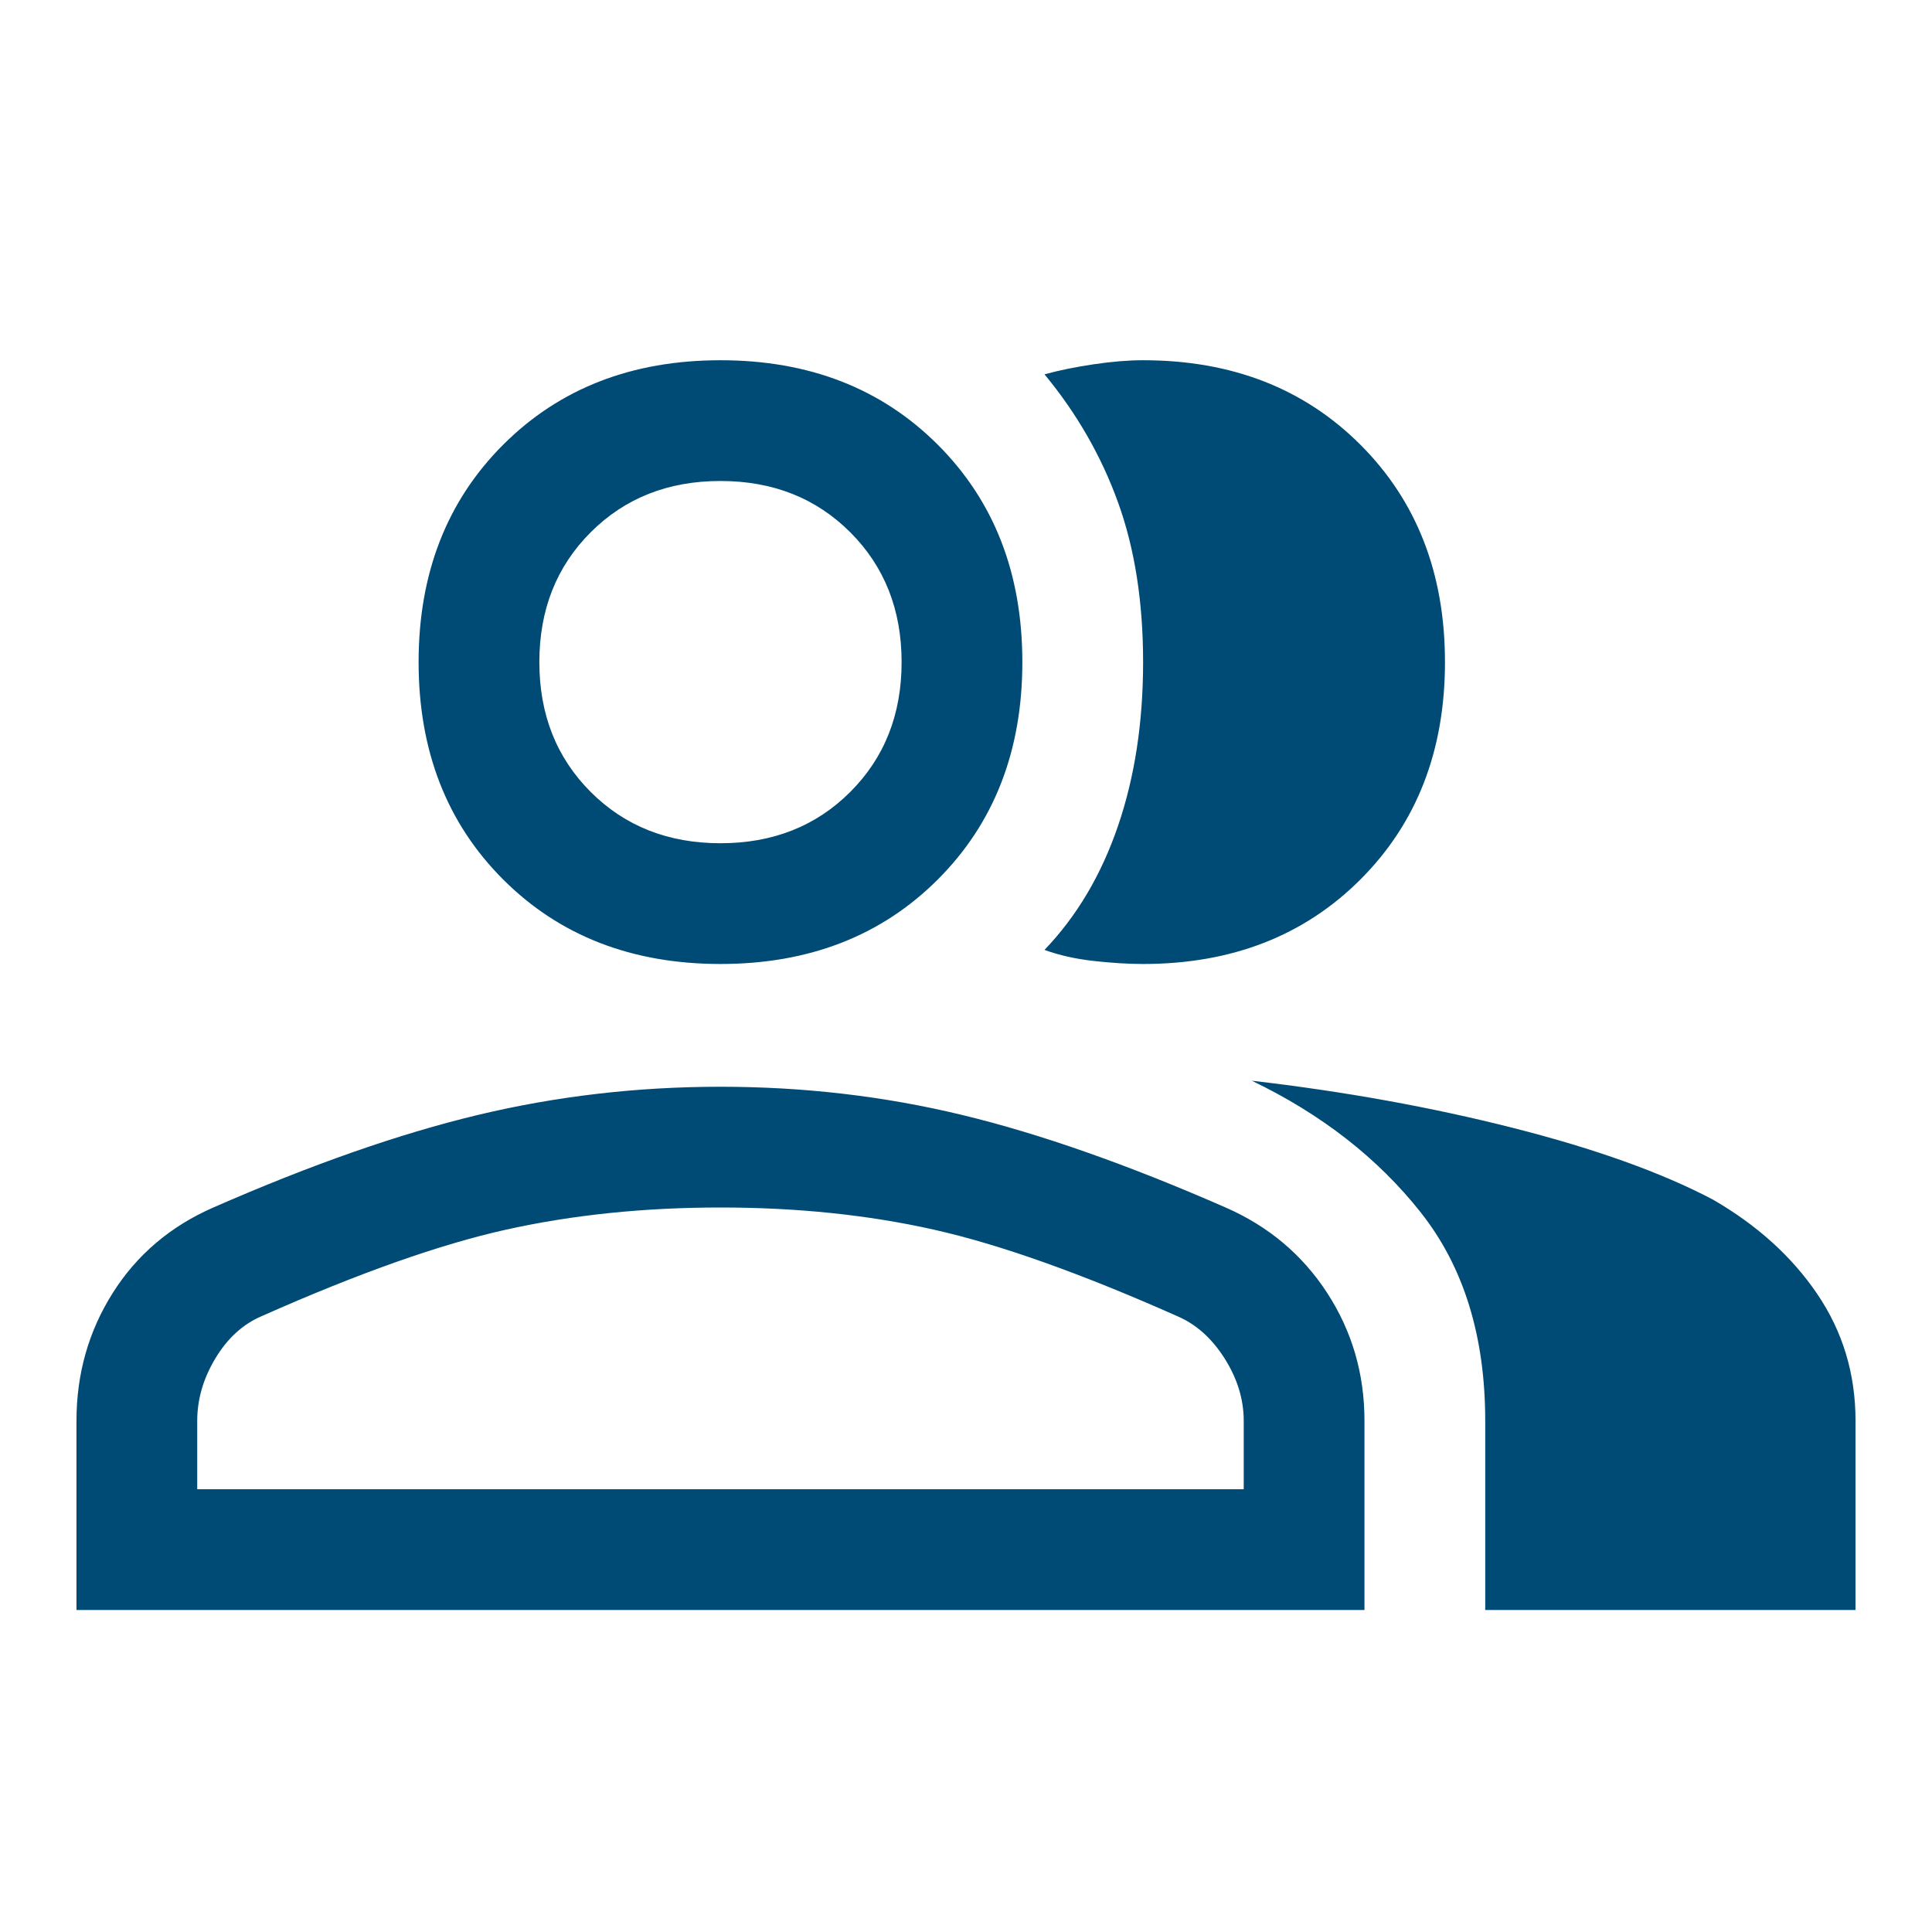
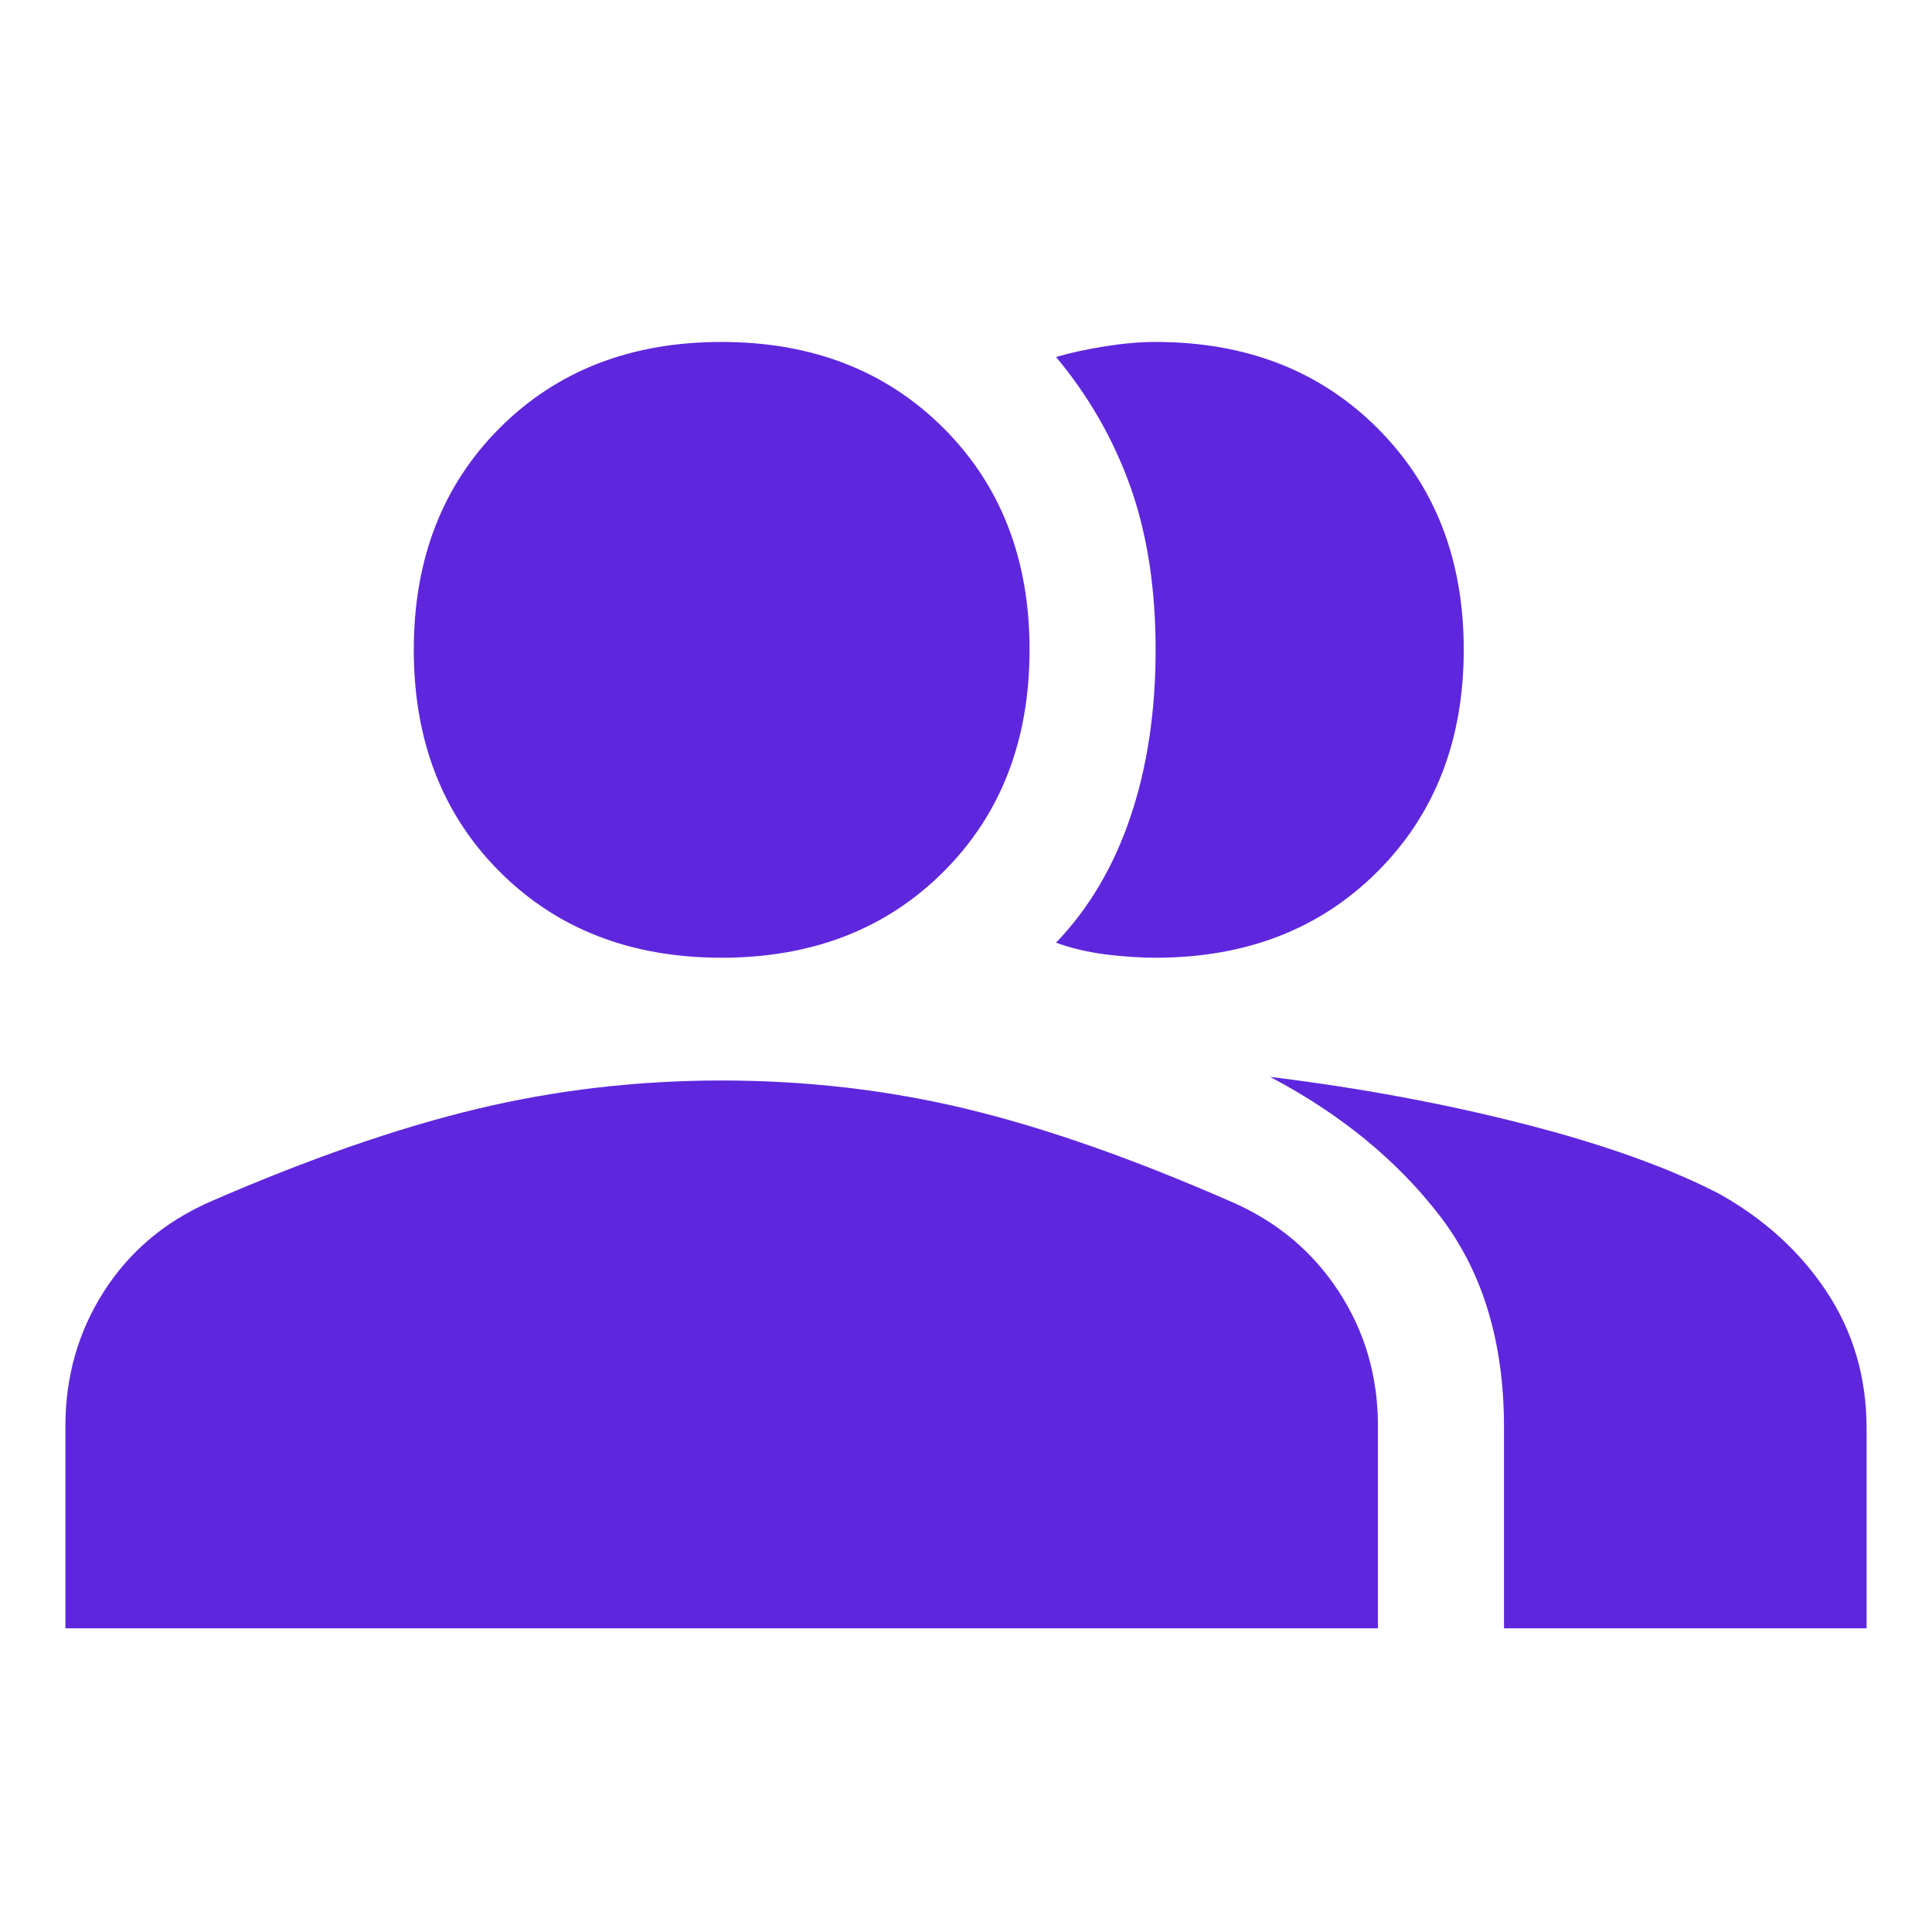
- <svg xmlns="http://www.w3.org/2000/svg" height="48" width="48">
-   <path d="M1.9 40v-4.7q0-1.75.9-3.175Q3.7 30.7 5.3 30q3.65-1.6 6.575-2.3Q14.8 27 17.9 27q3.1 0 6 .7t6.55 2.3q1.6.7 2.525 2.125.925 1.425.925 3.175V40Zm35 0v-4.7q0-3.15-1.6-5.175t-4.2-3.275q3.45.4 6.5 1.175t4.95 1.775q1.65.95 2.6 2.35.95 1.4.95 3.15V40Zm-19-16.05q-3.3 0-5.4-2.1-2.1-2.1-2.1-5.4 0-3.3 2.1-5.4 2.1-2.1 5.4-2.1 3.3 0 5.4 2.1 2.1 2.1 2.1 5.4 0 3.3-2.1 5.4-2.1 2.1-5.4 2.1Zm18-7.5q0 3.3-2.1 5.4-2.1 2.1-5.4 2.1-.55 0-1.225-.075T25.95 23.6q1.2-1.25 1.825-3.075.625-1.825.625-4.075t-.625-3.975Q27.15 10.75 25.95 9.3q.55-.15 1.225-.25t1.225-.1q3.3 0 5.4 2.1 2.1 2.1 2.1 5.4ZM4.9 37h26v-1.7q0-.8-.475-1.55T29.25 32.7q-3.6-1.6-6.05-2.15-2.45-.55-5.3-.55-2.85 0-5.325.55T6.5 32.7q-.7.3-1.15 1.05-.45.75-.45 1.55Zm13-16.05q1.95 0 3.225-1.275Q22.4 18.4 22.4 16.45q0-1.95-1.275-3.225Q19.85 11.95 17.9 11.95q-1.95 0-3.225 1.275Q13.4 14.5 13.4 16.45q0 1.95 1.275 3.225Q15.95 20.95 17.9 20.95Zm0 16.05Zm0-20.55Z" fill="#004B76" />
+ <svg xmlns="http://www.w3.org/2000/svg" height="48" viewBox="0 -960 960 960" width="48">
+   <path d="M32.5-150.913V-251.37q0-36.746 18.884-66.512 18.883-29.767 52.464-44.748 73.478-32 132.689-46.24 59.212-14.239 121.945-14.239 63.192 0 121.79 14.12 58.598 14.119 132.076 46.359 33.517 14.675 52.932 44.459 19.416 29.785 19.416 66.788v100.47H32.5Zm714.826 0v-99.978q0-63.479-31.88-104.935-31.881-41.457-84.359-69.087 67.087 8.239 126.533 23.5 59.445 15.261 96.967 34.783 33.717 19 53.315 48.867 19.598 29.867 19.598 67.602v99.248H747.326ZM358.538-484.109q-67.495 0-110.212-42.717-42.717-42.718-42.717-110.272t42.728-110.272q42.728-42.717 110.152-42.717t110.261 42.725q42.837 42.725 42.837 110.144 0 67.674-42.778 110.392-42.777 42.717-110.271 42.717ZM727.326-637.22q0 67.437-42.824 110.274-42.825 42.837-110.344 42.837-11.253 0-24.477-1.619-13.224-1.62-24.942-5.859 24.479-25.478 36.979-62.541 12.5-37.062 12.5-82.935 0-45.872-12.537-81.085-12.538-35.213-36.942-64.492 11.239-3.208 24.677-5.328 13.438-2.119 24.742-2.119 67.431 0 110.3 42.842 42.868 42.843 42.868 110.025Z" fill="#5e27dd" />
</svg>
